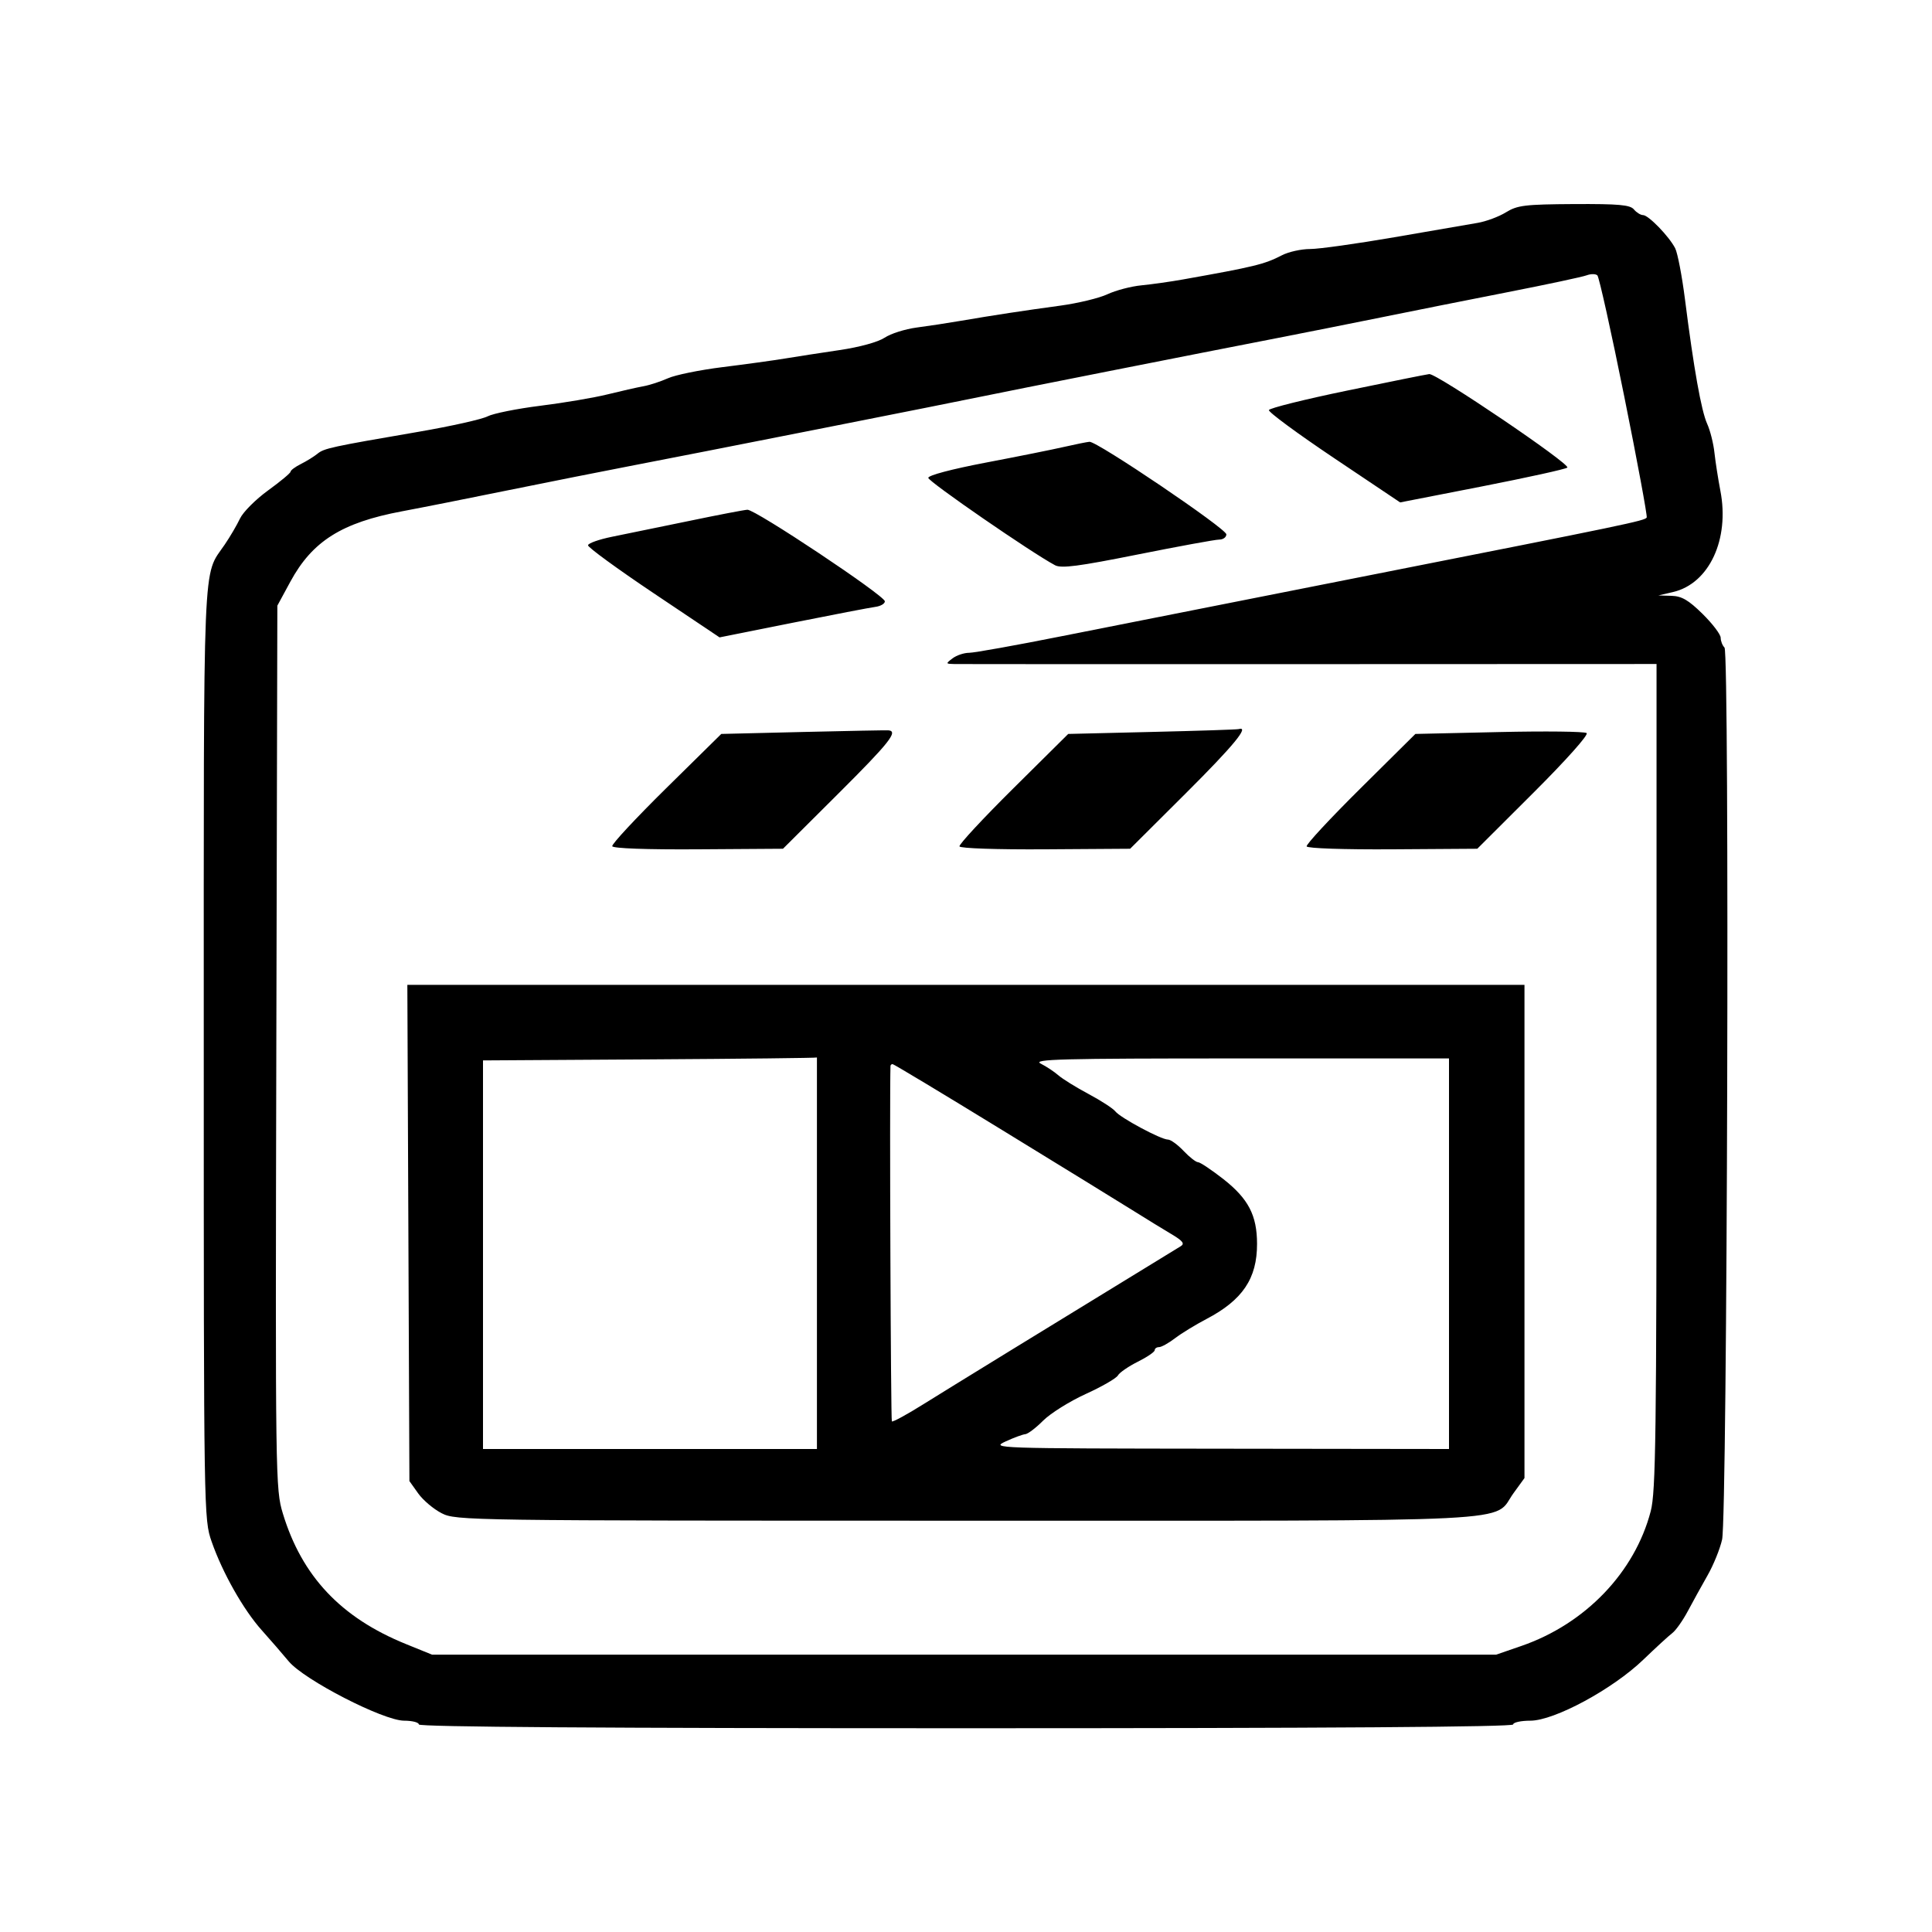
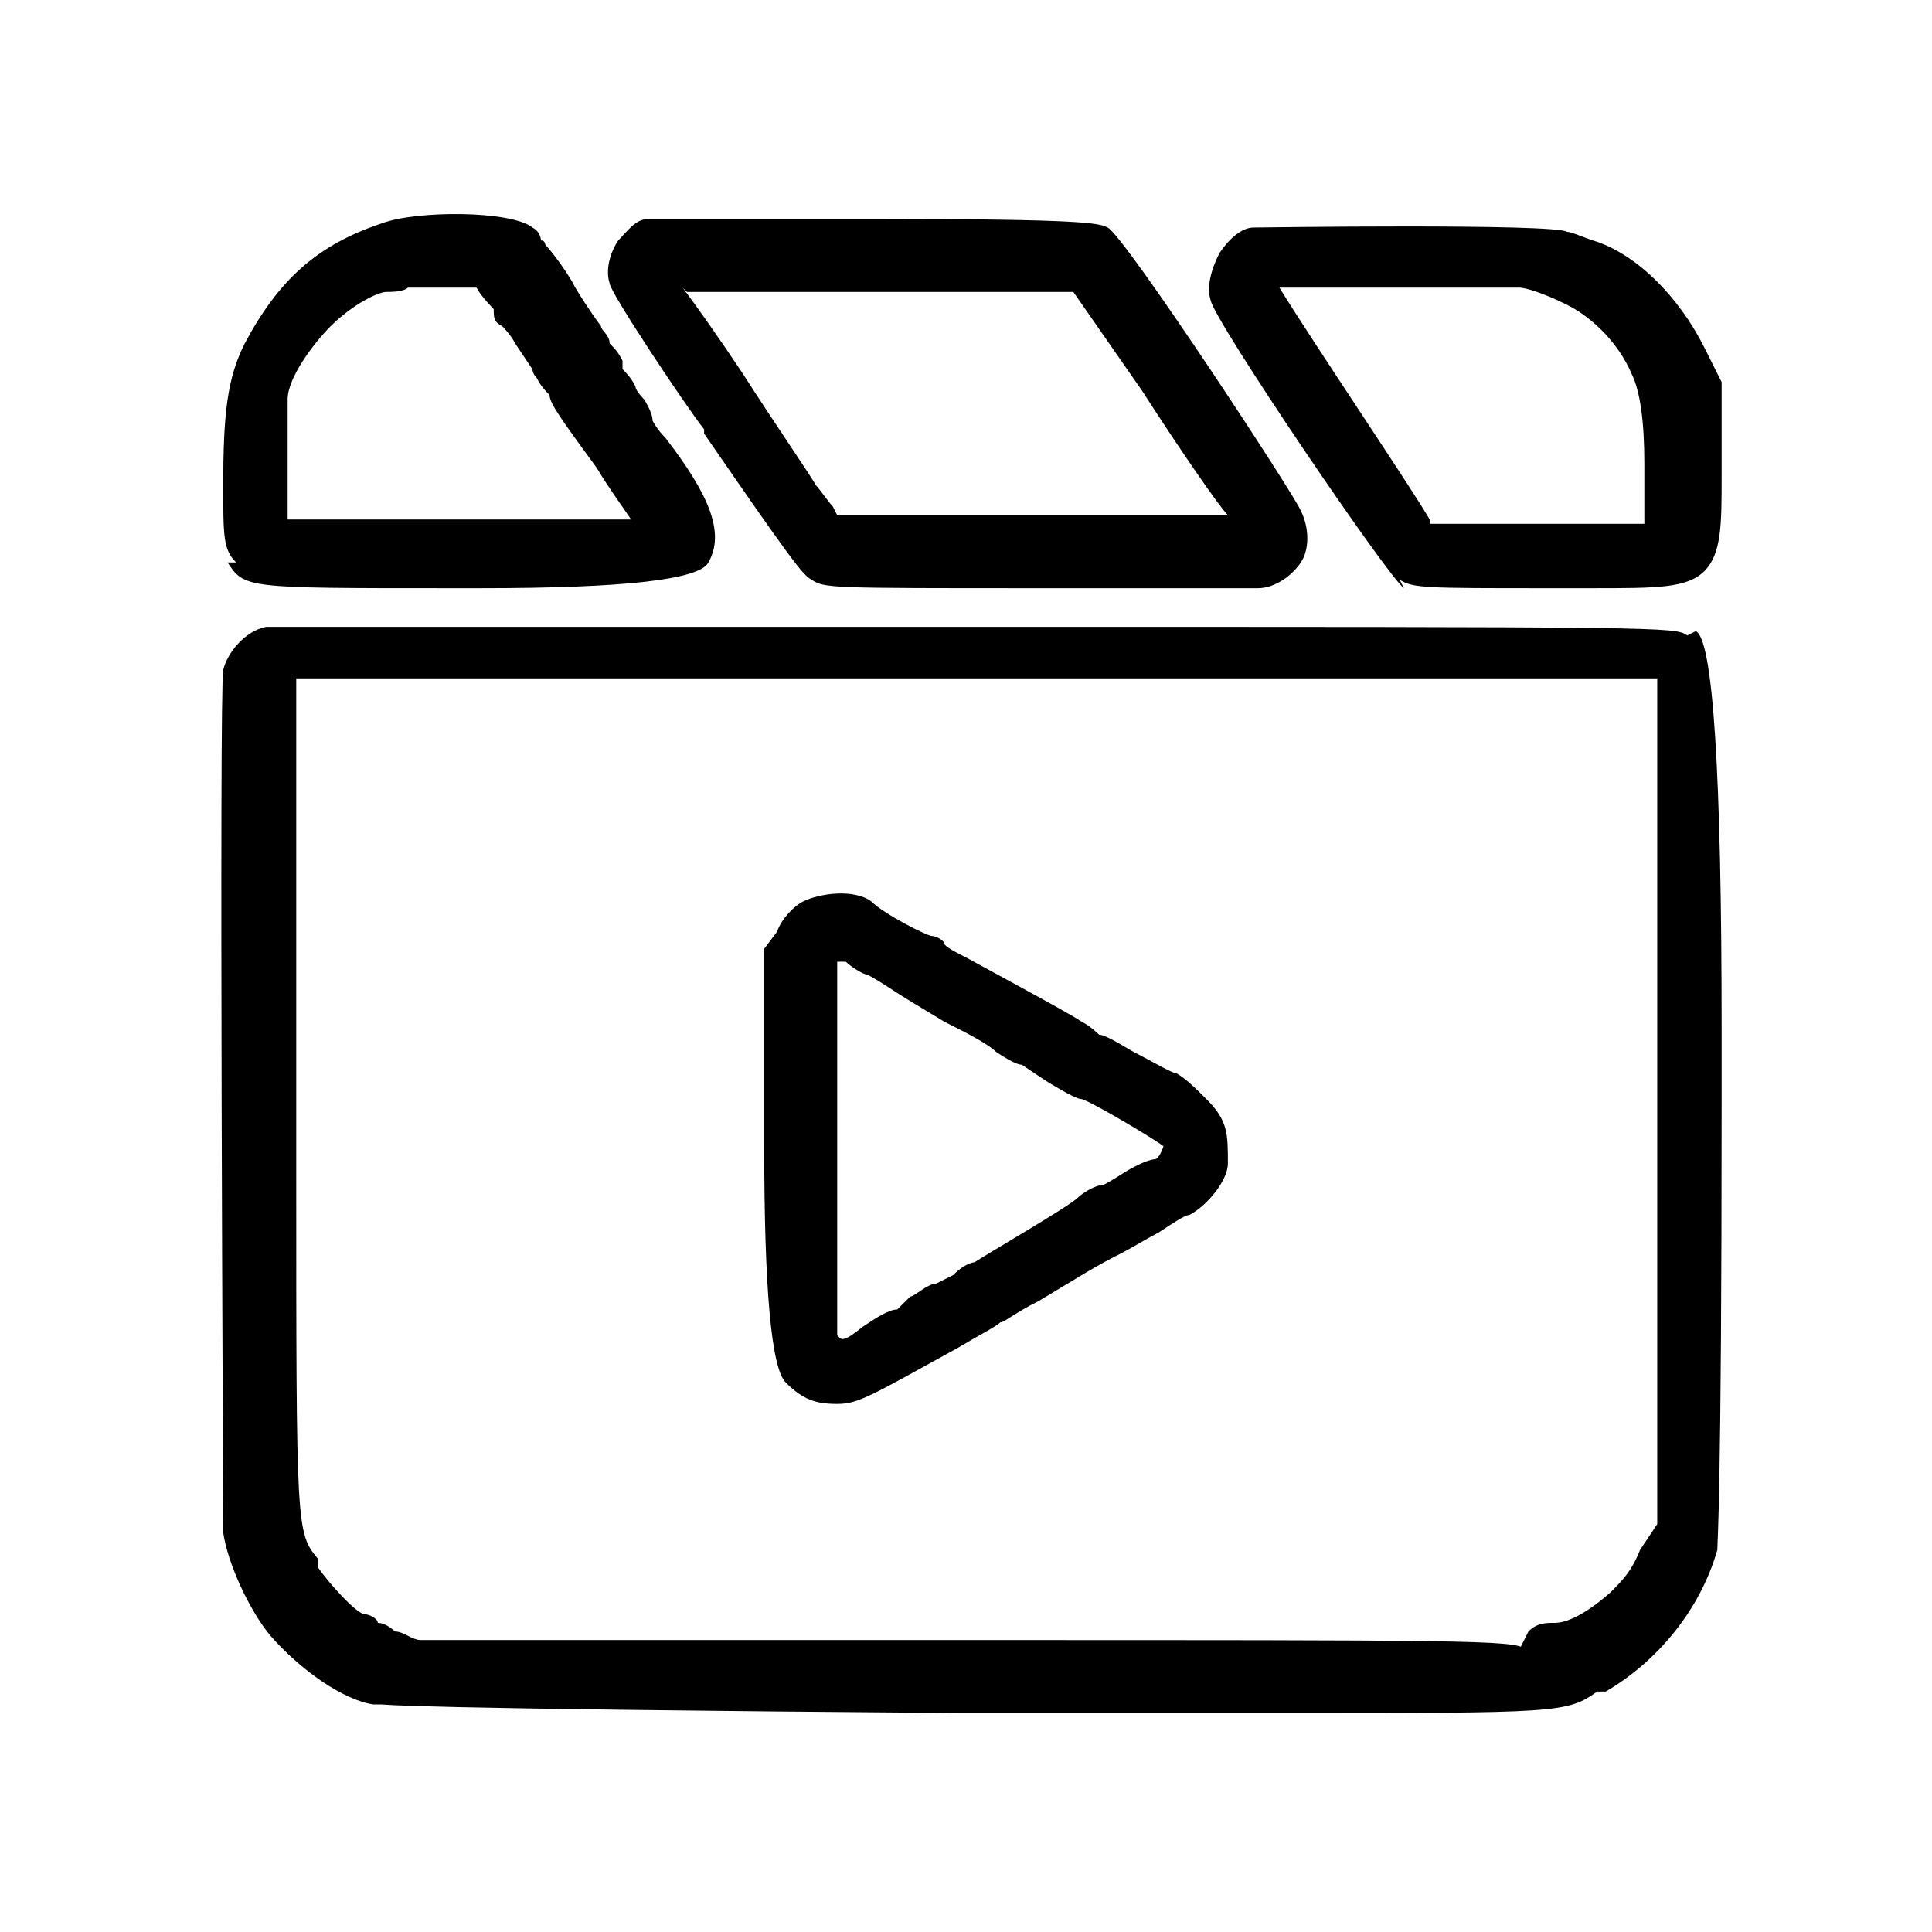
- <svg xmlns="http://www.w3.org/2000/svg" width="45" height="45" viewBox="0 0 45 45" fill="none">
-   <path fill-rule="evenodd" clip-rule="evenodd" d="M35.077 4.945C34.912 5.047 34.616 5.157 34.418 5.191C34.22 5.225 33.346 5.376 32.476 5.526C31.605 5.676 30.724 5.8 30.516 5.8C30.308 5.8 30.011 5.866 29.856 5.947C29.452 6.156 29.218 6.213 27.554 6.509C27.264 6.561 26.829 6.622 26.587 6.646C26.345 6.669 25.989 6.763 25.796 6.853C25.602 6.944 25.108 7.063 24.697 7.119C23.858 7.233 23.146 7.341 22.368 7.474C22.078 7.524 21.62 7.594 21.351 7.629C21.081 7.665 20.745 7.771 20.604 7.866C20.451 7.967 20.024 8.085 19.556 8.154C19.121 8.218 18.547 8.307 18.281 8.351C18.015 8.395 17.363 8.485 16.831 8.551C16.299 8.617 15.726 8.734 15.557 8.811C15.387 8.887 15.13 8.971 14.985 8.997C14.84 9.023 14.465 9.108 14.15 9.186C13.836 9.264 13.132 9.383 12.586 9.451C12.04 9.519 11.486 9.631 11.356 9.698C11.225 9.766 10.505 9.927 9.756 10.056C7.711 10.407 7.548 10.442 7.394 10.569C7.315 10.633 7.142 10.741 7.009 10.807C6.876 10.874 6.768 10.954 6.768 10.986C6.768 11.018 6.532 11.214 6.244 11.423C5.957 11.631 5.663 11.925 5.591 12.076C5.519 12.228 5.359 12.502 5.234 12.685C4.714 13.451 4.746 12.683 4.746 24.513C4.746 35.289 4.748 35.386 4.929 35.906C5.181 36.631 5.671 37.497 6.1 37.975C6.298 38.196 6.579 38.52 6.724 38.695C7.083 39.128 8.93 40.078 9.413 40.078C9.602 40.078 9.756 40.118 9.756 40.166C9.756 40.224 14.062 40.254 22.5 40.254C30.938 40.254 35.244 40.224 35.244 40.166C35.244 40.118 35.425 40.078 35.645 40.078C36.203 40.078 37.563 39.344 38.276 38.657C38.566 38.378 38.87 38.099 38.952 38.037C39.033 37.975 39.195 37.747 39.311 37.529C39.427 37.312 39.634 36.936 39.772 36.694C39.91 36.453 40.062 36.077 40.111 35.859C40.233 35.31 40.287 15.203 40.167 15.083C40.118 15.034 40.078 14.931 40.078 14.855C40.078 14.778 39.889 14.529 39.658 14.301C39.328 13.976 39.171 13.885 38.933 13.878L38.628 13.869L38.971 13.789C39.811 13.591 40.291 12.56 40.07 11.426C40.019 11.16 39.957 10.764 39.933 10.547C39.91 10.329 39.833 10.025 39.763 9.871C39.627 9.572 39.45 8.58 39.246 6.969C39.177 6.426 39.074 5.892 39.018 5.782C38.875 5.505 38.396 5.01 38.27 5.01C38.213 5.01 38.117 4.95 38.057 4.878C37.968 4.771 37.704 4.748 36.662 4.753C35.517 4.76 35.343 4.781 35.077 4.945ZM37.833 9.239C38.139 10.756 38.373 12.023 38.355 12.054C38.31 12.13 37.91 12.213 31.86 13.407C29.008 13.97 25.8 14.605 24.73 14.818C23.661 15.031 22.69 15.205 22.572 15.205C22.454 15.205 22.281 15.263 22.187 15.334C22.022 15.459 22.024 15.463 22.236 15.467C22.357 15.47 26.085 15.47 30.52 15.469L38.584 15.466V25.073C38.584 33.421 38.566 34.748 38.449 35.197C38.078 36.622 36.927 37.822 35.437 38.337L34.849 38.54H22.456H10.063L9.457 38.294C7.942 37.68 7.032 36.715 6.588 35.252C6.416 34.685 6.413 34.453 6.436 24.39L6.46 14.107L6.762 13.55C7.274 12.605 7.96 12.173 9.36 11.91C9.795 11.829 10.923 11.605 11.865 11.413C12.808 11.222 14.073 10.97 14.678 10.854C16.038 10.594 22.296 9.357 22.895 9.23C23.385 9.127 27.977 8.218 29.751 7.874C30.379 7.752 31.467 7.535 32.168 7.393C32.869 7.25 34.194 6.986 35.112 6.806C36.031 6.626 36.861 6.449 36.958 6.412C37.055 6.376 37.166 6.377 37.206 6.414C37.245 6.451 37.528 7.722 37.833 9.239ZM31.381 9.097C30.392 9.301 29.571 9.506 29.555 9.551C29.54 9.597 30.222 10.099 31.07 10.668L32.612 11.702L34.521 11.329C35.571 11.123 36.465 10.927 36.506 10.891C36.593 10.817 33.46 8.695 33.29 8.713C33.229 8.719 32.37 8.892 31.381 9.097ZM24.785 10.409C24.519 10.47 23.699 10.635 22.962 10.775C22.167 10.927 21.622 11.071 21.621 11.13C21.621 11.216 24.033 12.879 24.575 13.166C24.721 13.243 25.122 13.191 26.496 12.916C27.451 12.725 28.307 12.568 28.398 12.568C28.49 12.568 28.564 12.513 28.564 12.446C28.564 12.314 25.554 10.278 25.376 10.29C25.317 10.295 25.051 10.348 24.785 10.409ZM16.04 12.136C15.363 12.276 14.56 12.441 14.256 12.502C13.951 12.564 13.699 12.653 13.696 12.701C13.693 12.749 14.381 13.251 15.225 13.817L16.76 14.846L18.465 14.505C19.403 14.317 20.27 14.151 20.391 14.135C20.512 14.119 20.61 14.061 20.61 14.006C20.61 13.875 17.59 11.863 17.408 11.873C17.332 11.877 16.717 11.995 16.04 12.136ZM18.705 17.049L16.8 17.095L15.516 18.36C14.81 19.056 14.245 19.663 14.26 19.71C14.278 19.761 15.06 19.79 16.263 19.782L18.237 19.769L19.534 18.477C20.72 17.295 20.928 17.031 20.693 17.011C20.647 17.007 19.753 17.024 18.705 17.049ZM26.832 17.048L24.881 17.095L23.601 18.364C22.897 19.062 22.333 19.669 22.348 19.714C22.363 19.76 23.215 19.789 24.349 19.782L26.323 19.769L27.62 18.477C28.736 17.364 29.115 16.904 28.85 16.982C28.814 16.993 27.906 17.023 26.832 17.048ZM34.918 17.051L32.967 17.095L31.687 18.364C30.983 19.062 30.419 19.669 30.434 19.714C30.449 19.76 31.301 19.789 32.435 19.782L34.409 19.769L35.725 18.456C36.481 17.701 37.005 17.114 36.956 17.075C36.909 17.037 35.992 17.027 34.918 17.051ZM9.512 28.718L9.536 34.497L9.741 34.785C9.854 34.943 10.1 35.151 10.287 35.246C10.621 35.417 10.847 35.42 22.505 35.42C35.809 35.42 34.75 35.473 35.254 34.777L35.508 34.427V28.683V22.939H22.498H9.488L9.512 28.718ZM19.028 29.18V33.75L15.139 33.75H11.25V29.224V24.699L15.139 24.675C17.278 24.662 19.028 24.642 19.028 24.631C19.028 24.619 19.028 26.666 19.028 29.18ZM33.75 29.202V33.75L28.411 33.743C23.143 33.737 23.076 33.735 23.423 33.574C23.616 33.485 23.823 33.409 23.881 33.405C23.94 33.401 24.128 33.259 24.297 33.089C24.468 32.919 24.913 32.64 25.288 32.469C25.663 32.299 26 32.104 26.038 32.037C26.075 31.97 26.283 31.827 26.5 31.718C26.717 31.61 26.895 31.489 26.895 31.449C26.895 31.41 26.94 31.377 26.996 31.377C27.052 31.377 27.22 31.284 27.37 31.169C27.519 31.055 27.847 30.855 28.097 30.724C28.942 30.282 29.281 29.779 29.279 28.97C29.278 28.308 29.077 27.922 28.498 27.466C28.22 27.249 27.953 27.07 27.905 27.07C27.857 27.07 27.705 26.952 27.568 26.807C27.431 26.662 27.267 26.543 27.204 26.543C27.041 26.543 26.095 26.035 25.979 25.887C25.927 25.819 25.646 25.637 25.356 25.482C25.066 25.327 24.75 25.132 24.653 25.047C24.557 24.963 24.371 24.84 24.241 24.774C24.037 24.67 24.691 24.653 28.877 24.653H33.75V29.202ZM23.36 26.332C24.748 27.183 26.121 28.027 26.411 28.209C26.701 28.391 27.094 28.632 27.283 28.744C27.549 28.902 27.599 28.967 27.503 29.026C24.641 30.776 22.036 32.376 21.501 32.711C21.121 32.949 20.793 33.127 20.773 33.107C20.748 33.082 20.718 25.561 20.741 24.829C20.742 24.805 20.764 24.785 20.79 24.785C20.816 24.785 21.973 25.481 23.36 26.332Z" fill="currentColor" />
+ <svg xmlns="http://www.w3.org/2000/svg" id="Layer_1" version="1.1" viewBox="0 0 45 45">
+   <path fill="currentColor" d="M32.6,13.5c.3.2.6.2,3.4.2h.6c.2,0,.3,0,.5,0,1.5,0,2.2,0,2.6-.4.4-.4.4-1.1.4-2.2v-2.2s-.4-.8-.4-.8c-.6-1.2-1.6-2.2-2.6-2.5-.3-.1-.5-.2-.6-.2-.3-.2-7.3-.1-7.3-.1-.3,0-.6.3-.8.6-.2.4-.3.8-.2,1.1.1.5,4.1,6.4,4.5,6.7ZM33.3,12.1c-.4-.7-2.7-4.1-3.5-5.4.5,0,1.4,0,2.5,0,2.2,0,2.9,0,3.1,0,.1,0,.5.1,1.1.4.6.3,1.2.9,1.5,1.6q.3.6.3,2.1c0,.6,0,1.1,0,1.4-.9,0-4.3,0-5,0Z" />
+   <path fill="currentColor" d="M27.4,25c-.1,0-.6-.3-1-.5-.5-.3-.7-.4-.8-.4,0,0-.2-.2-.4-.3-.3-.2-1.6-.9-2.7-1.5-.2-.1-.4-.2-.5-.3,0-.1-.2-.2-.3-.2-.1,0-1.1-.5-1.4-.8-.4-.3-1.2-.2-1.6,0h0c-.2.1-.5.4-.6.7l-.3.4v4.6q0,5,.5,5.5c.4.4.7.5,1.2.5s.8-.2,2.8-1.3c.5-.3.9-.5,1-.6h0c.1,0,.3-.2.9-.5,1-.6,1.3-.8,1.9-1.1.2-.1.7-.4.9-.5.3-.2.6-.4.7-.4.4-.2.9-.8.9-1.2,0-.7,0-1-.5-1.5-.2-.2-.5-.5-.7-.6ZM20.9,30.5c-.2,0-.5.2-.8.4-.5.4-.5.3-.6.2,0-.2,0-1.4,0-4.3s0-4.2,0-4.4c0,0,0,0,0,0h0s0,0,.2,0h0c.1.1.4.3.5.3,0,0,.2.1.5.3.3.2.8.5,1.3.8.4.2,1,.5,1.2.7.3.2.5.3.6.3,0,0,.3.2.6.4.5.3.7.4.8.4.3.1,1.8,1,1.9,1.1,0,0,0,0,0,0,0,0-.1.3-.2.3,0,0-.2,0-.7.3-.3.2-.5.3-.5.3-.2,0-.5.2-.6.3-.2.2-2.1,1.3-2.4,1.5,0,0-.2,0-.5.3-.2.1-.4.2-.4.2-.2,0-.5.3-.6.3-.1.1-.2.2-.2.2Z" />
+   <path fill="currentColor" d="M5.3,13.1c.4.6.4.6,5.1.6h.8q5,0,5.3-.6c.4-.7,0-1.6-1-2.9-.2-.2-.3-.4-.3-.4,0-.2-.2-.5-.2-.5,0,0-.2-.2-.2-.3-.1-.2-.2-.3-.3-.4,0,0,0,0,0-.2-.1-.2-.2-.3-.3-.4,0-.2-.2-.3-.2-.4,0,0-.3-.4-.6-.9-.2-.4-.6-.9-.7-1,0,0,0-.1-.1-.1,0,0,0-.2-.2-.3-.5-.4-2.7-.4-3.5-.1-1.5.5-2.4,1.3-3.2,2.8-.4.8-.5,1.6-.5,3.3,0,1.2,0,1.5.3,1.8ZM6.7,12.1c0-.7,0-2.6,0-2.8,0-.5.6-1.3,1-1.7.5-.5,1.1-.8,1.3-.8.1,0,.4,0,.5-.1,0,0,0,0,0,0,.1,0,.4,0,.9,0s.6,0,.7,0c.1.2.4.5.4.5,0,.2,0,.3.2.4,0,0,.2.2.3.4.4.6.4.6.4.6,0,0,0,.1.1.2.1.2.2.3.3.4,0,.2.3.6,1.1,1.7.3.5.6.9.8,1.2-1.5,0-5.9,0-8.2,0Z" />
+   <path fill="currentColor" d="M39.3,14.8h0c-.3-.2-.3-.2-16.6-.2-.7,0-16.2,0-16.5,0h0c-.5.1-.9.6-1,1-.1.5,0,19.5,0,20.1.1.7.6,1.8,1.1,2.4.7.8,1.7,1.5,2.4,1.6,0,0,.2,0,.2,0,.1,0,.2.1,13.5.2h2.2c2.1,0,3.9,0,5.3,0,6.4,0,6.6,0,7.3-.5h.2c1.2-.7,2.2-1.9,2.6-3.3,0-.2.1-1.2.1-10.4v-1.7q0-9-.6-9.3ZM35.4,38.4c0,0-.1,0-.1,0,0,0,.1,0,.2,0-.2-.2-1.6-.2-12.7-.2h-.4c-4.7,0-12.2,0-12.6,0h0s0,0,0,0c-.2,0-.4-.2-.6-.2s0,0,0,0c0,0-.2-.2-.4-.2,0-.1-.2-.2-.3-.2-.2,0-.9-.8-1.1-1.1v-.2c-.5-.6-.5-.7-.5-9v-11.5s31.7,0,31.7,0v19.7s-.4.6-.4.6c-.2.5-.4.7-.7,1-.8.7-1.2.7-1.3.7-.2,0-.4,0-.6.2Z" />
+   <path fill="currentColor" d="M16.4,10.1c2,2.9,2.3,3.3,2.5,3.4.3.2.4.2,5.2.2.7,0,1.5,0,2.2,0,1.5,0,2.8,0,3,0,.4,0,.8-.3,1-.6s.2-.8,0-1.2c-.1-.3-4.1-6.4-4.5-6.6-.2-.1-.5-.2-5.4-.2-.2,0-5.1,0-5.3,0h0c-.3,0-.5.3-.7.5-.2.3-.3.7-.2,1,0,.2,1.8,2.9,2.2,3.4ZM16,6.8c.8,0,2.5,0,4.3,0h4.7s1.6,2.3,1.6,2.3c.9,1.4,1.8,2.7,2,2.9,0,0,0,0,0,0-.7,0-2.3,0-4.4,0h-4.7s-.1-.2-.1-.2c-.1-.1-.3-.4-.4-.5-.1-.2-1-1.5-1.7-2.6-.6-.9-1.1-1.6-1.4-2Z" />
</svg>
